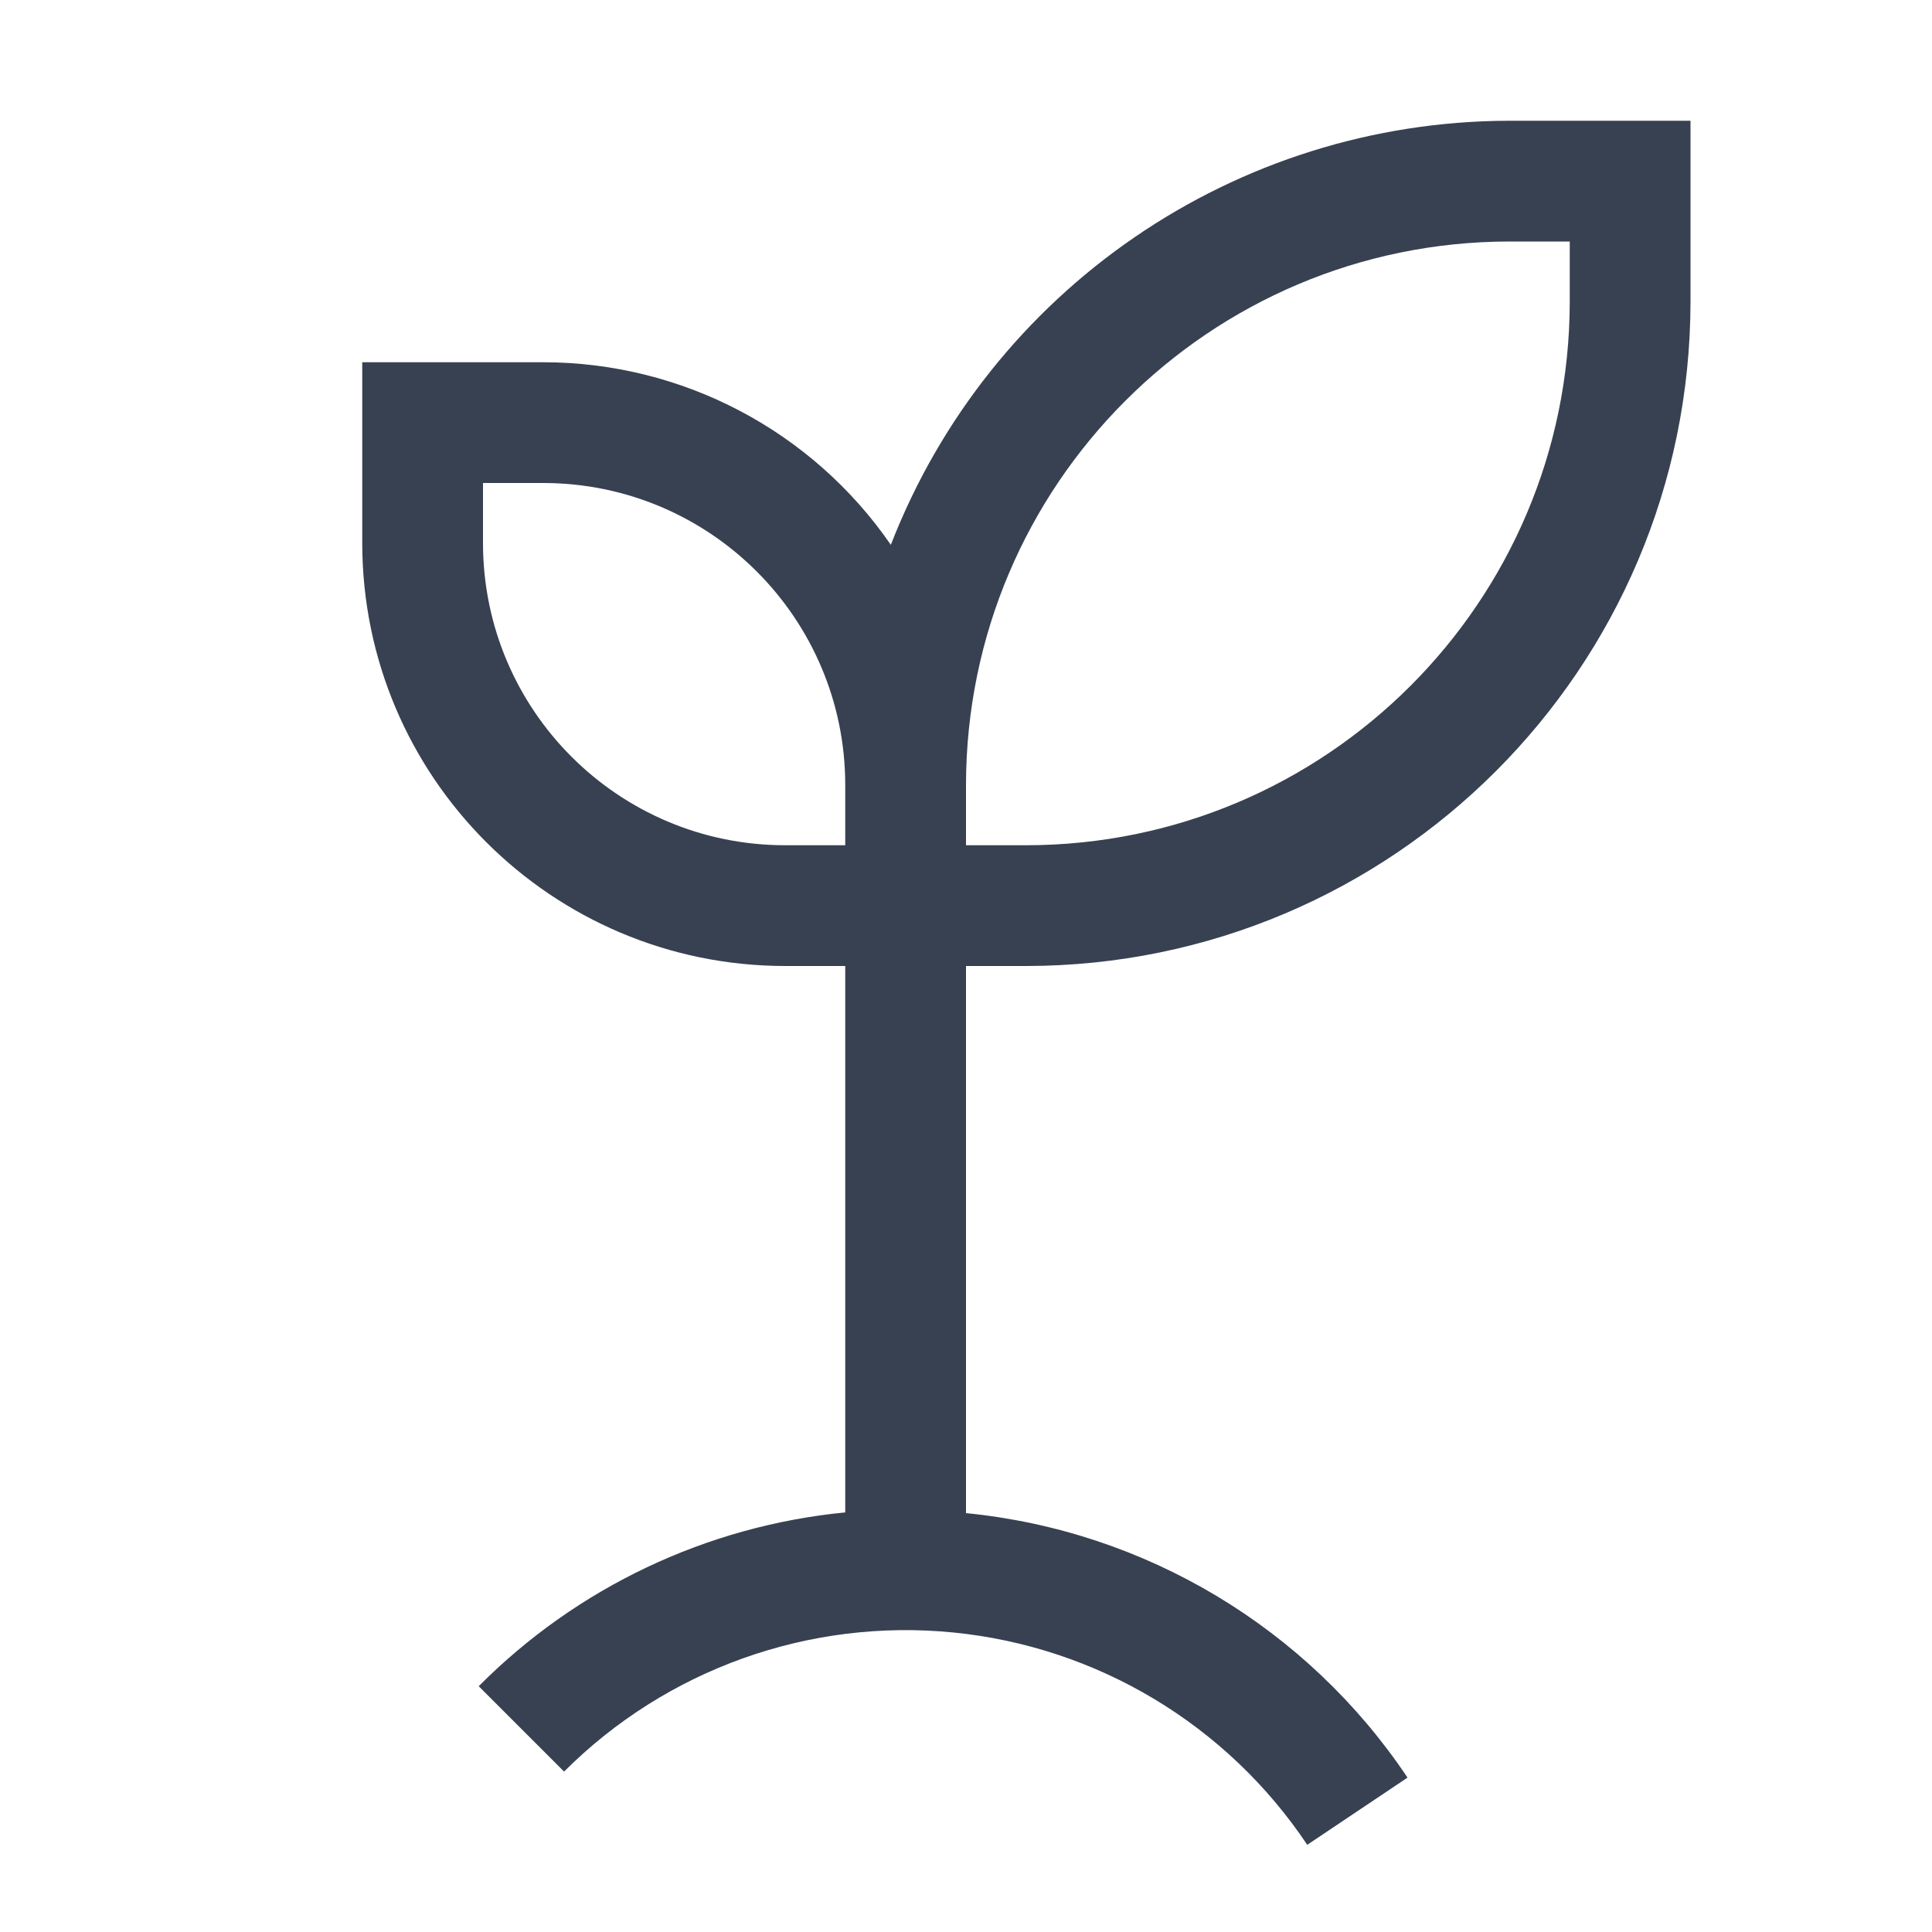
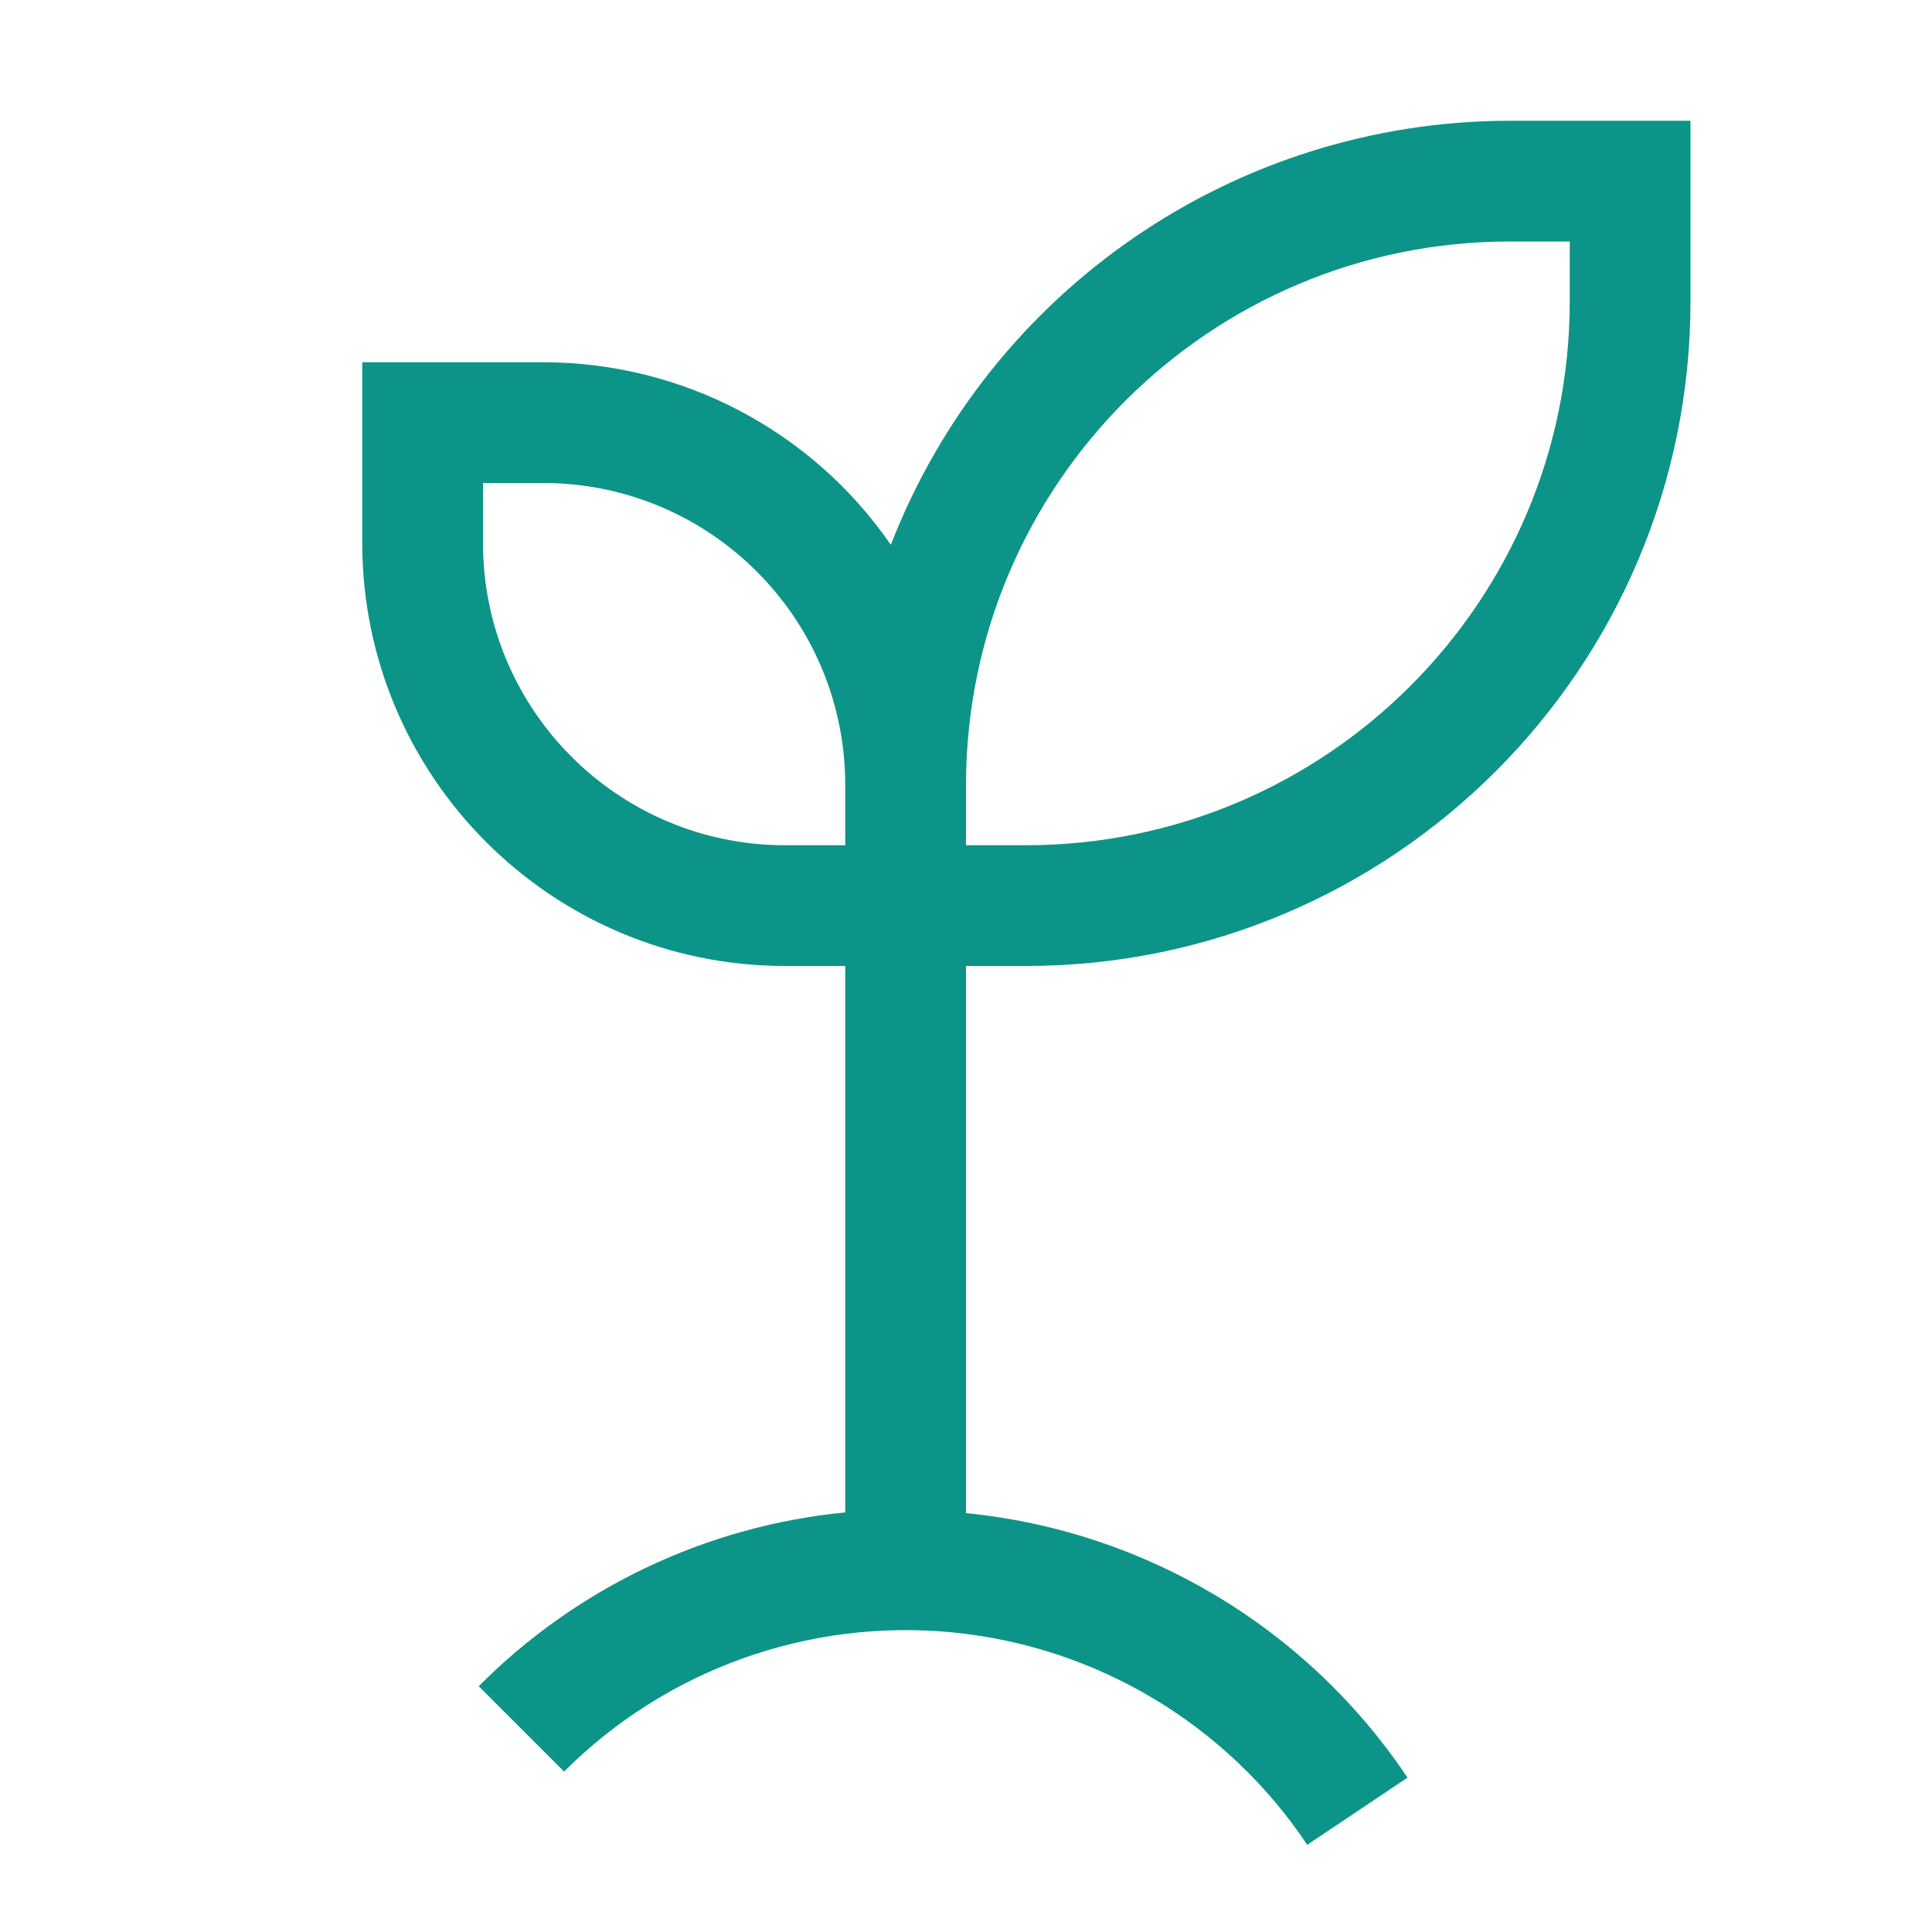
<svg xmlns="http://www.w3.org/2000/svg" width="32" height="32" viewBox="0 0 32 32">
-   <path fill="#374151" d="M25 2a11.01 11.01 0 0 0-10.245 7.024A6.994 6.994 0 0 0 9 6H6v3a7.008 7.008 0 0 0 7 7h1v9.05a9.923 9.923 0 0 0-6.071 2.879l1.414 1.414a8 8 0 0 1 12.309 1.213l1.661-1.113A9.98 9.98 0 0 0 16 25.062V16h1A11.012 11.012 0 0 0 28 5V2ZM13 14a5.006 5.006 0 0 1-5-5V8h1a5.005 5.005 0 0 1 5 5v1Zm13-9a9.01 9.01 0 0 1-9 9h-1v-1a9.01 9.01 0 0 1 9-9h1Z" />
+   <path fill="#0d9488" d="M25 2a11.01 11.01 0 0 0-10.245 7.024A6.994 6.994 0 0 0 9 6H6v3a7.008 7.008 0 0 0 7 7h1v9.05a9.923 9.923 0 0 0-6.071 2.879l1.414 1.414a8 8 0 0 1 12.309 1.213l1.661-1.113A9.98 9.98 0 0 0 16 25.062V16h1A11.012 11.012 0 0 0 28 5V2ZM13 14a5.006 5.006 0 0 1-5-5V8h1a5.005 5.005 0 0 1 5 5v1Zm13-9a9.01 9.01 0 0 1-9 9h-1v-1a9.01 9.01 0 0 1 9-9h1Z" />
</svg>
